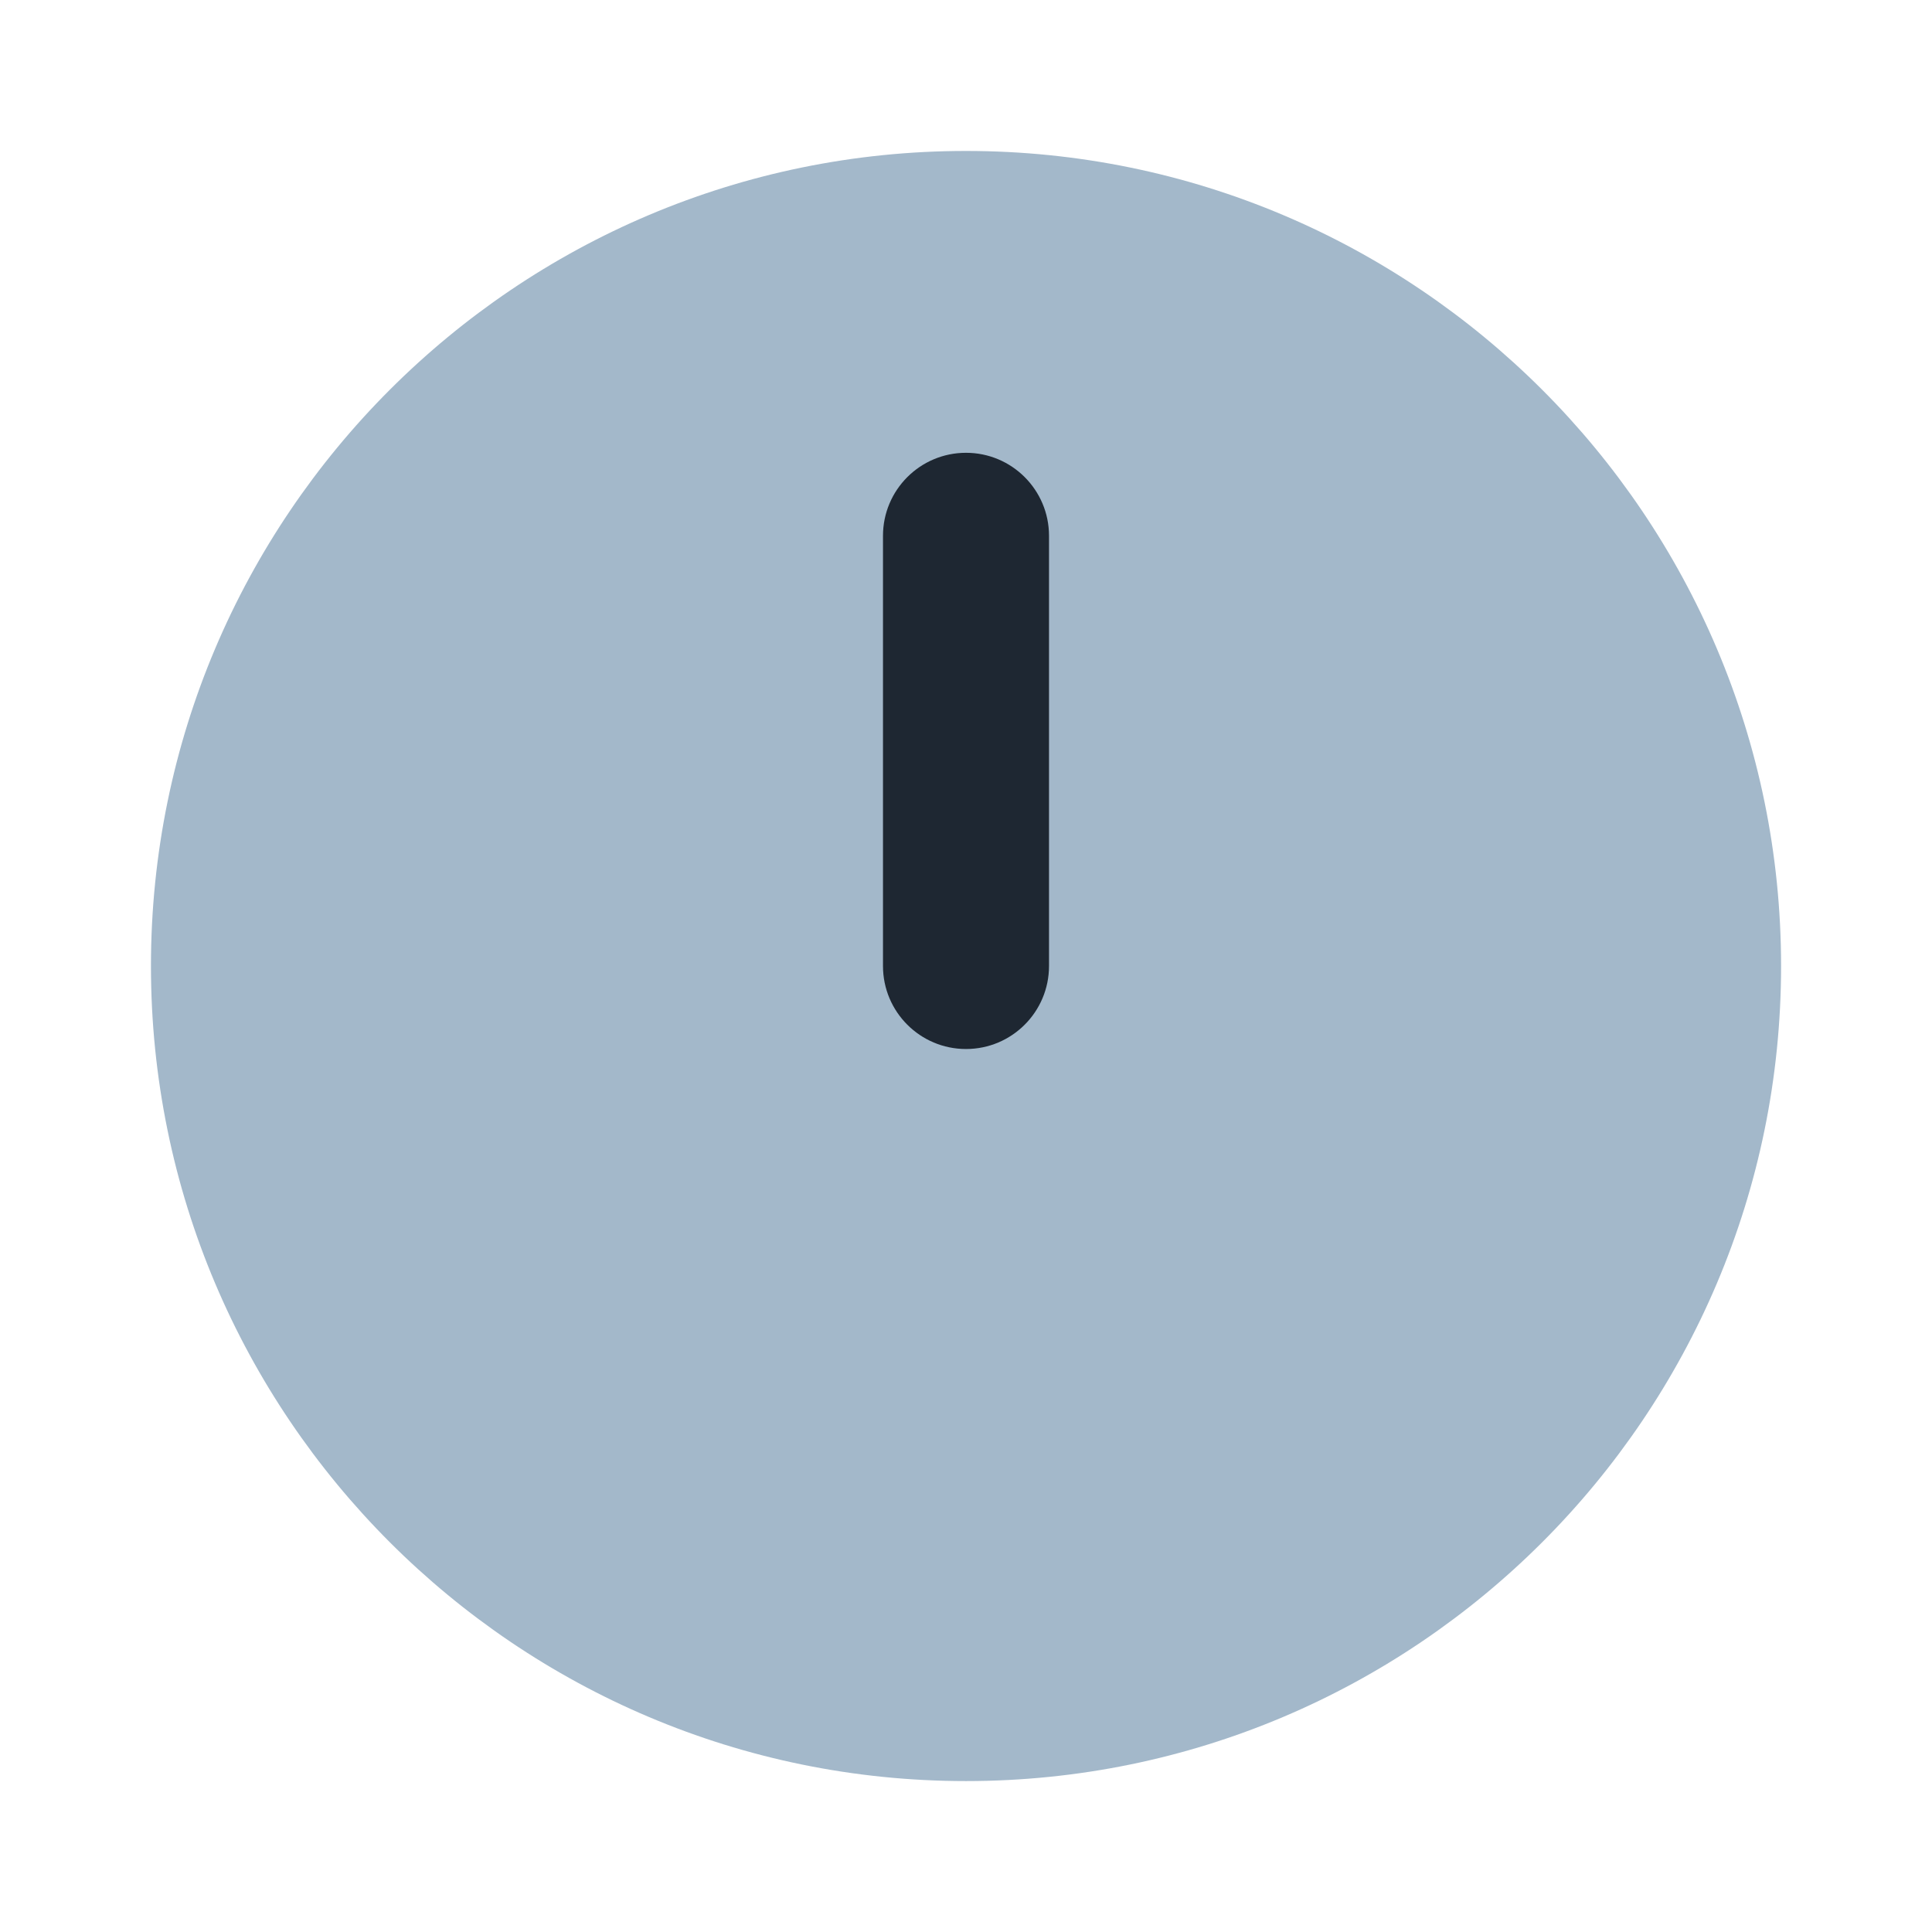
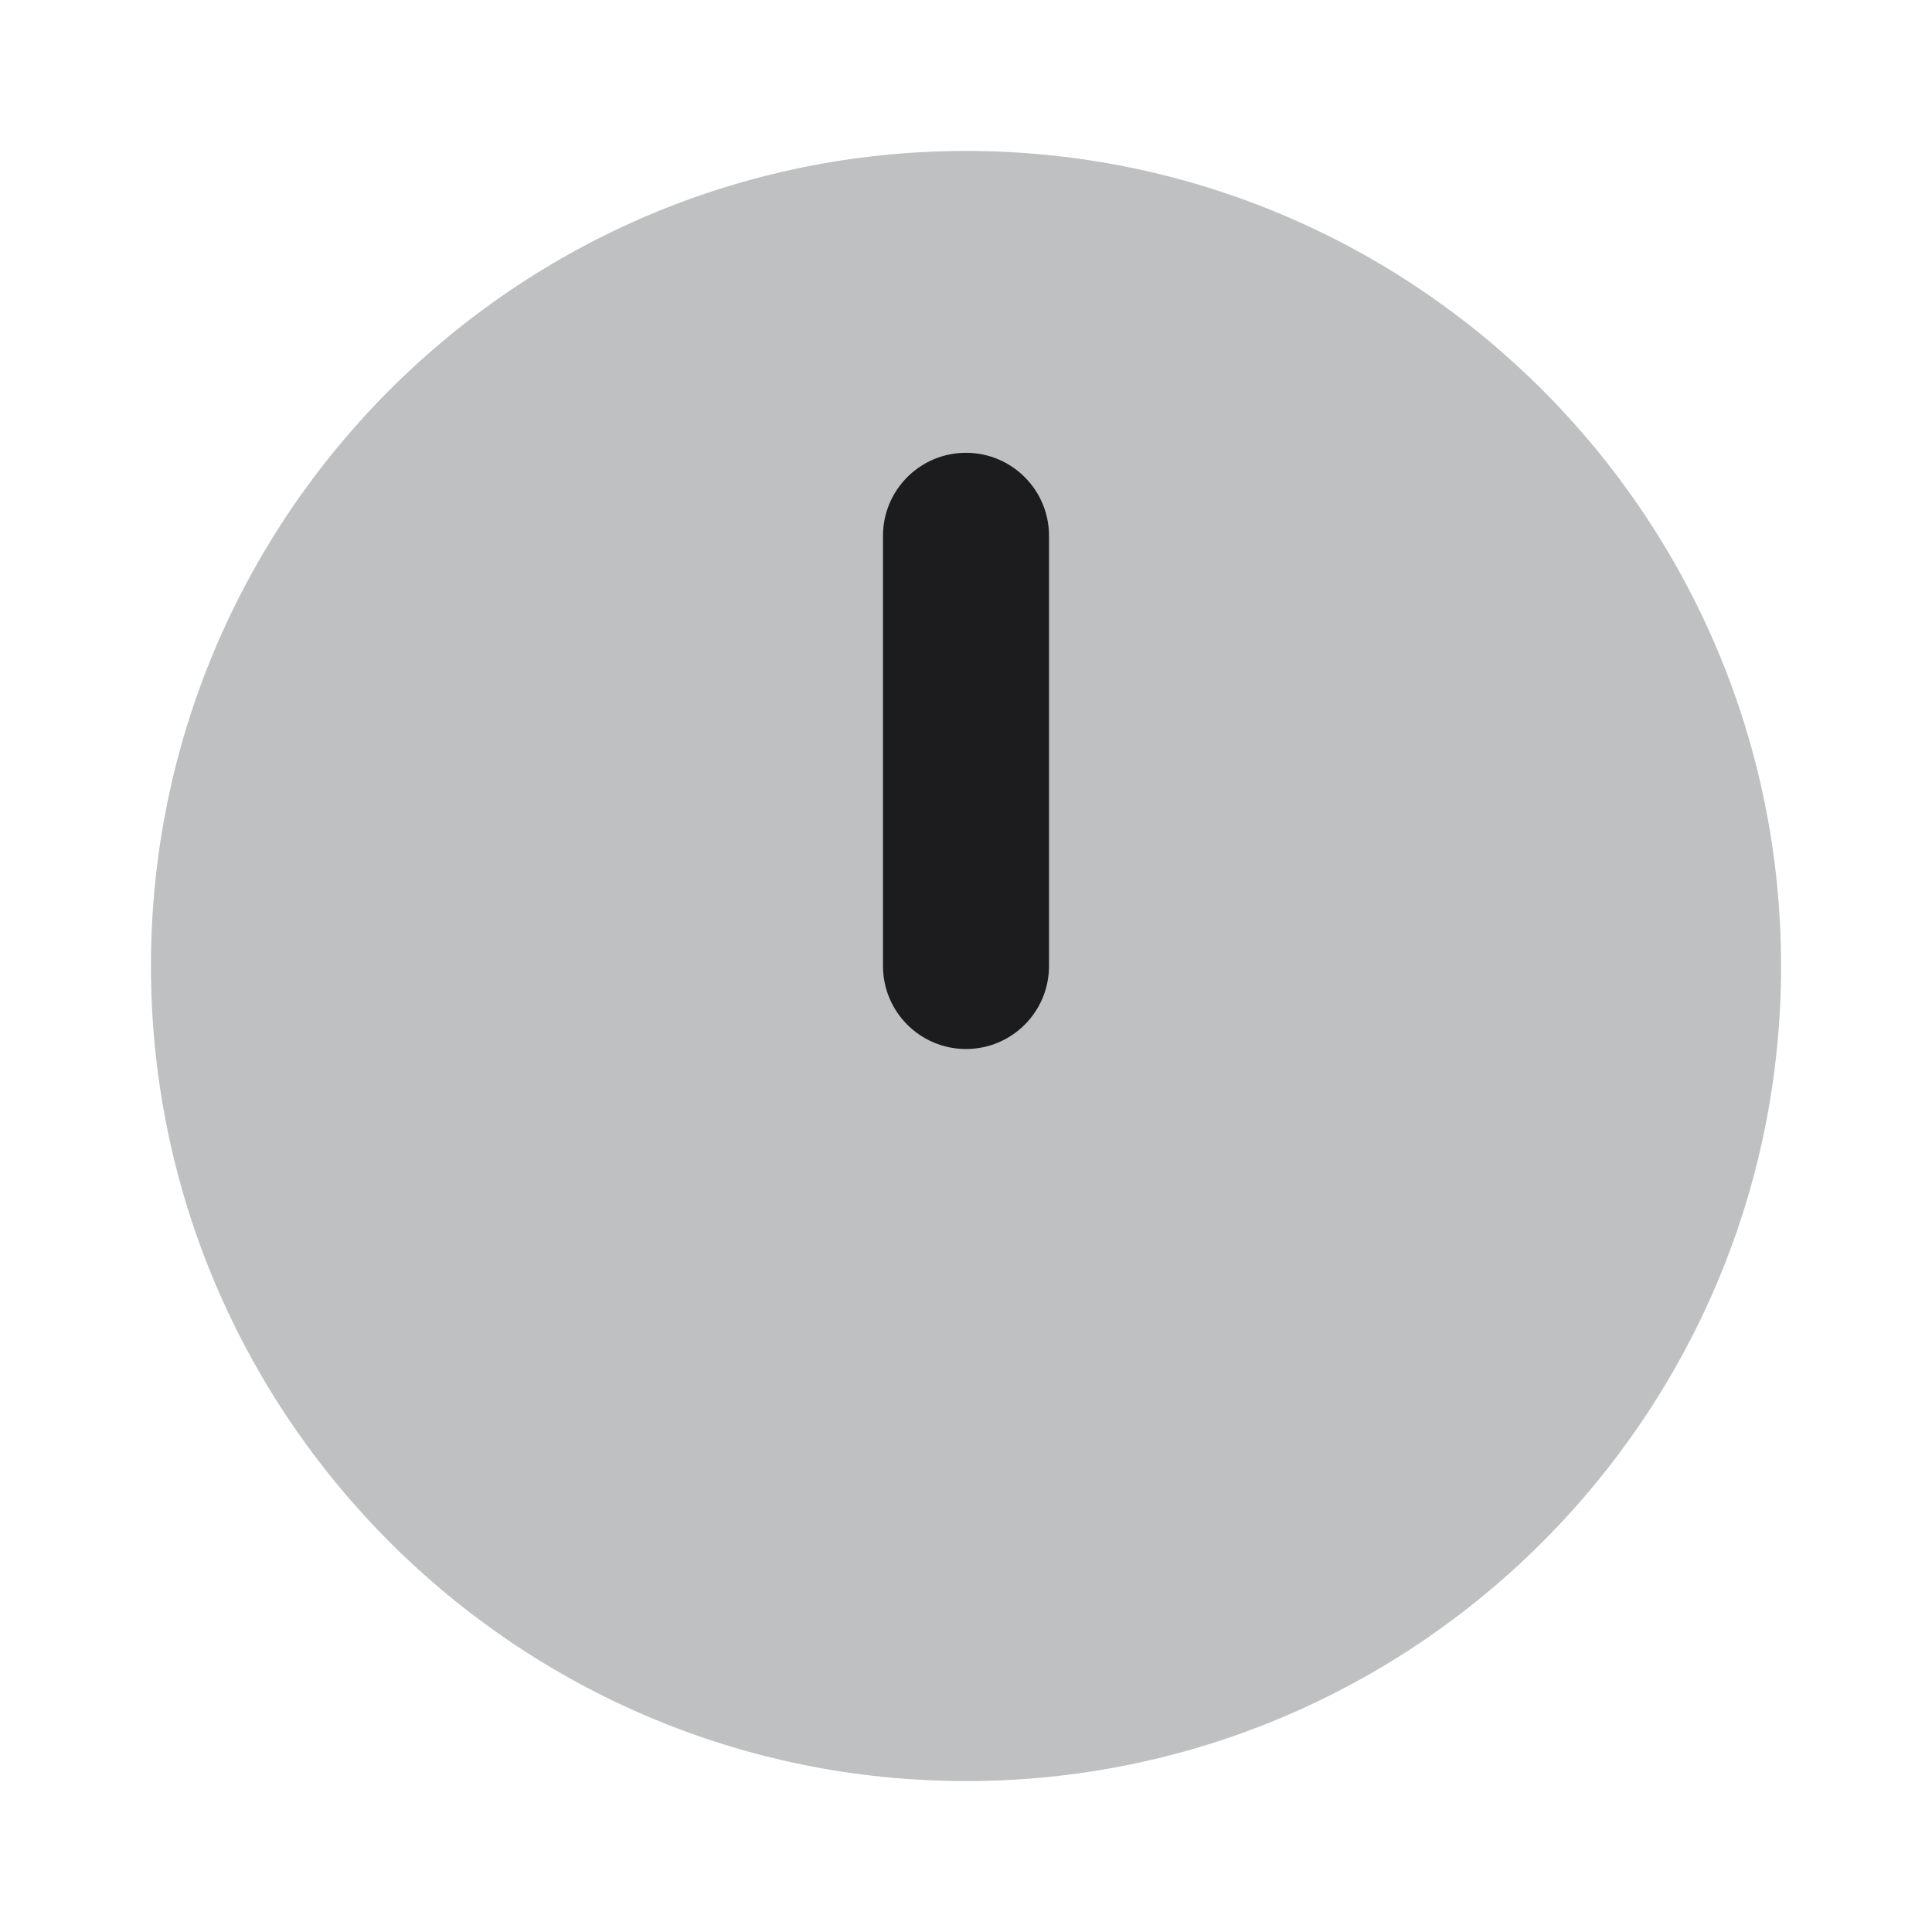
<svg xmlns="http://www.w3.org/2000/svg" width="60" height="60" fill="none">
-   <path fill="#A3B8CA" d="M30 4.688C43.97 4.688 55.313 16.03 55.313 30S43.97 55.313 30 55.313 4.688 43.97 4.688 30 16.03 4.688 30 4.688" />
-   <path fill="#1E2732" d="M32.578 16.64a2.577 2.577 0 0 0-5.156 0V30a2.577 2.577 0 0 0 5.156 0z" />
+   <path fill="#BFC0C2" d="M30 4.688C43.97 4.688 55.313 16.03 55.313 30S43.97 55.313 30 55.313 4.688 43.97 4.688 30 16.03 4.688 30 4.688" />
+   <path fill="#1C1C1E" d="M32.578 16.64a2.577 2.577 0 0 0-5.156 0V30a2.577 2.577 0 0 0 5.156 0z" />
</svg>
